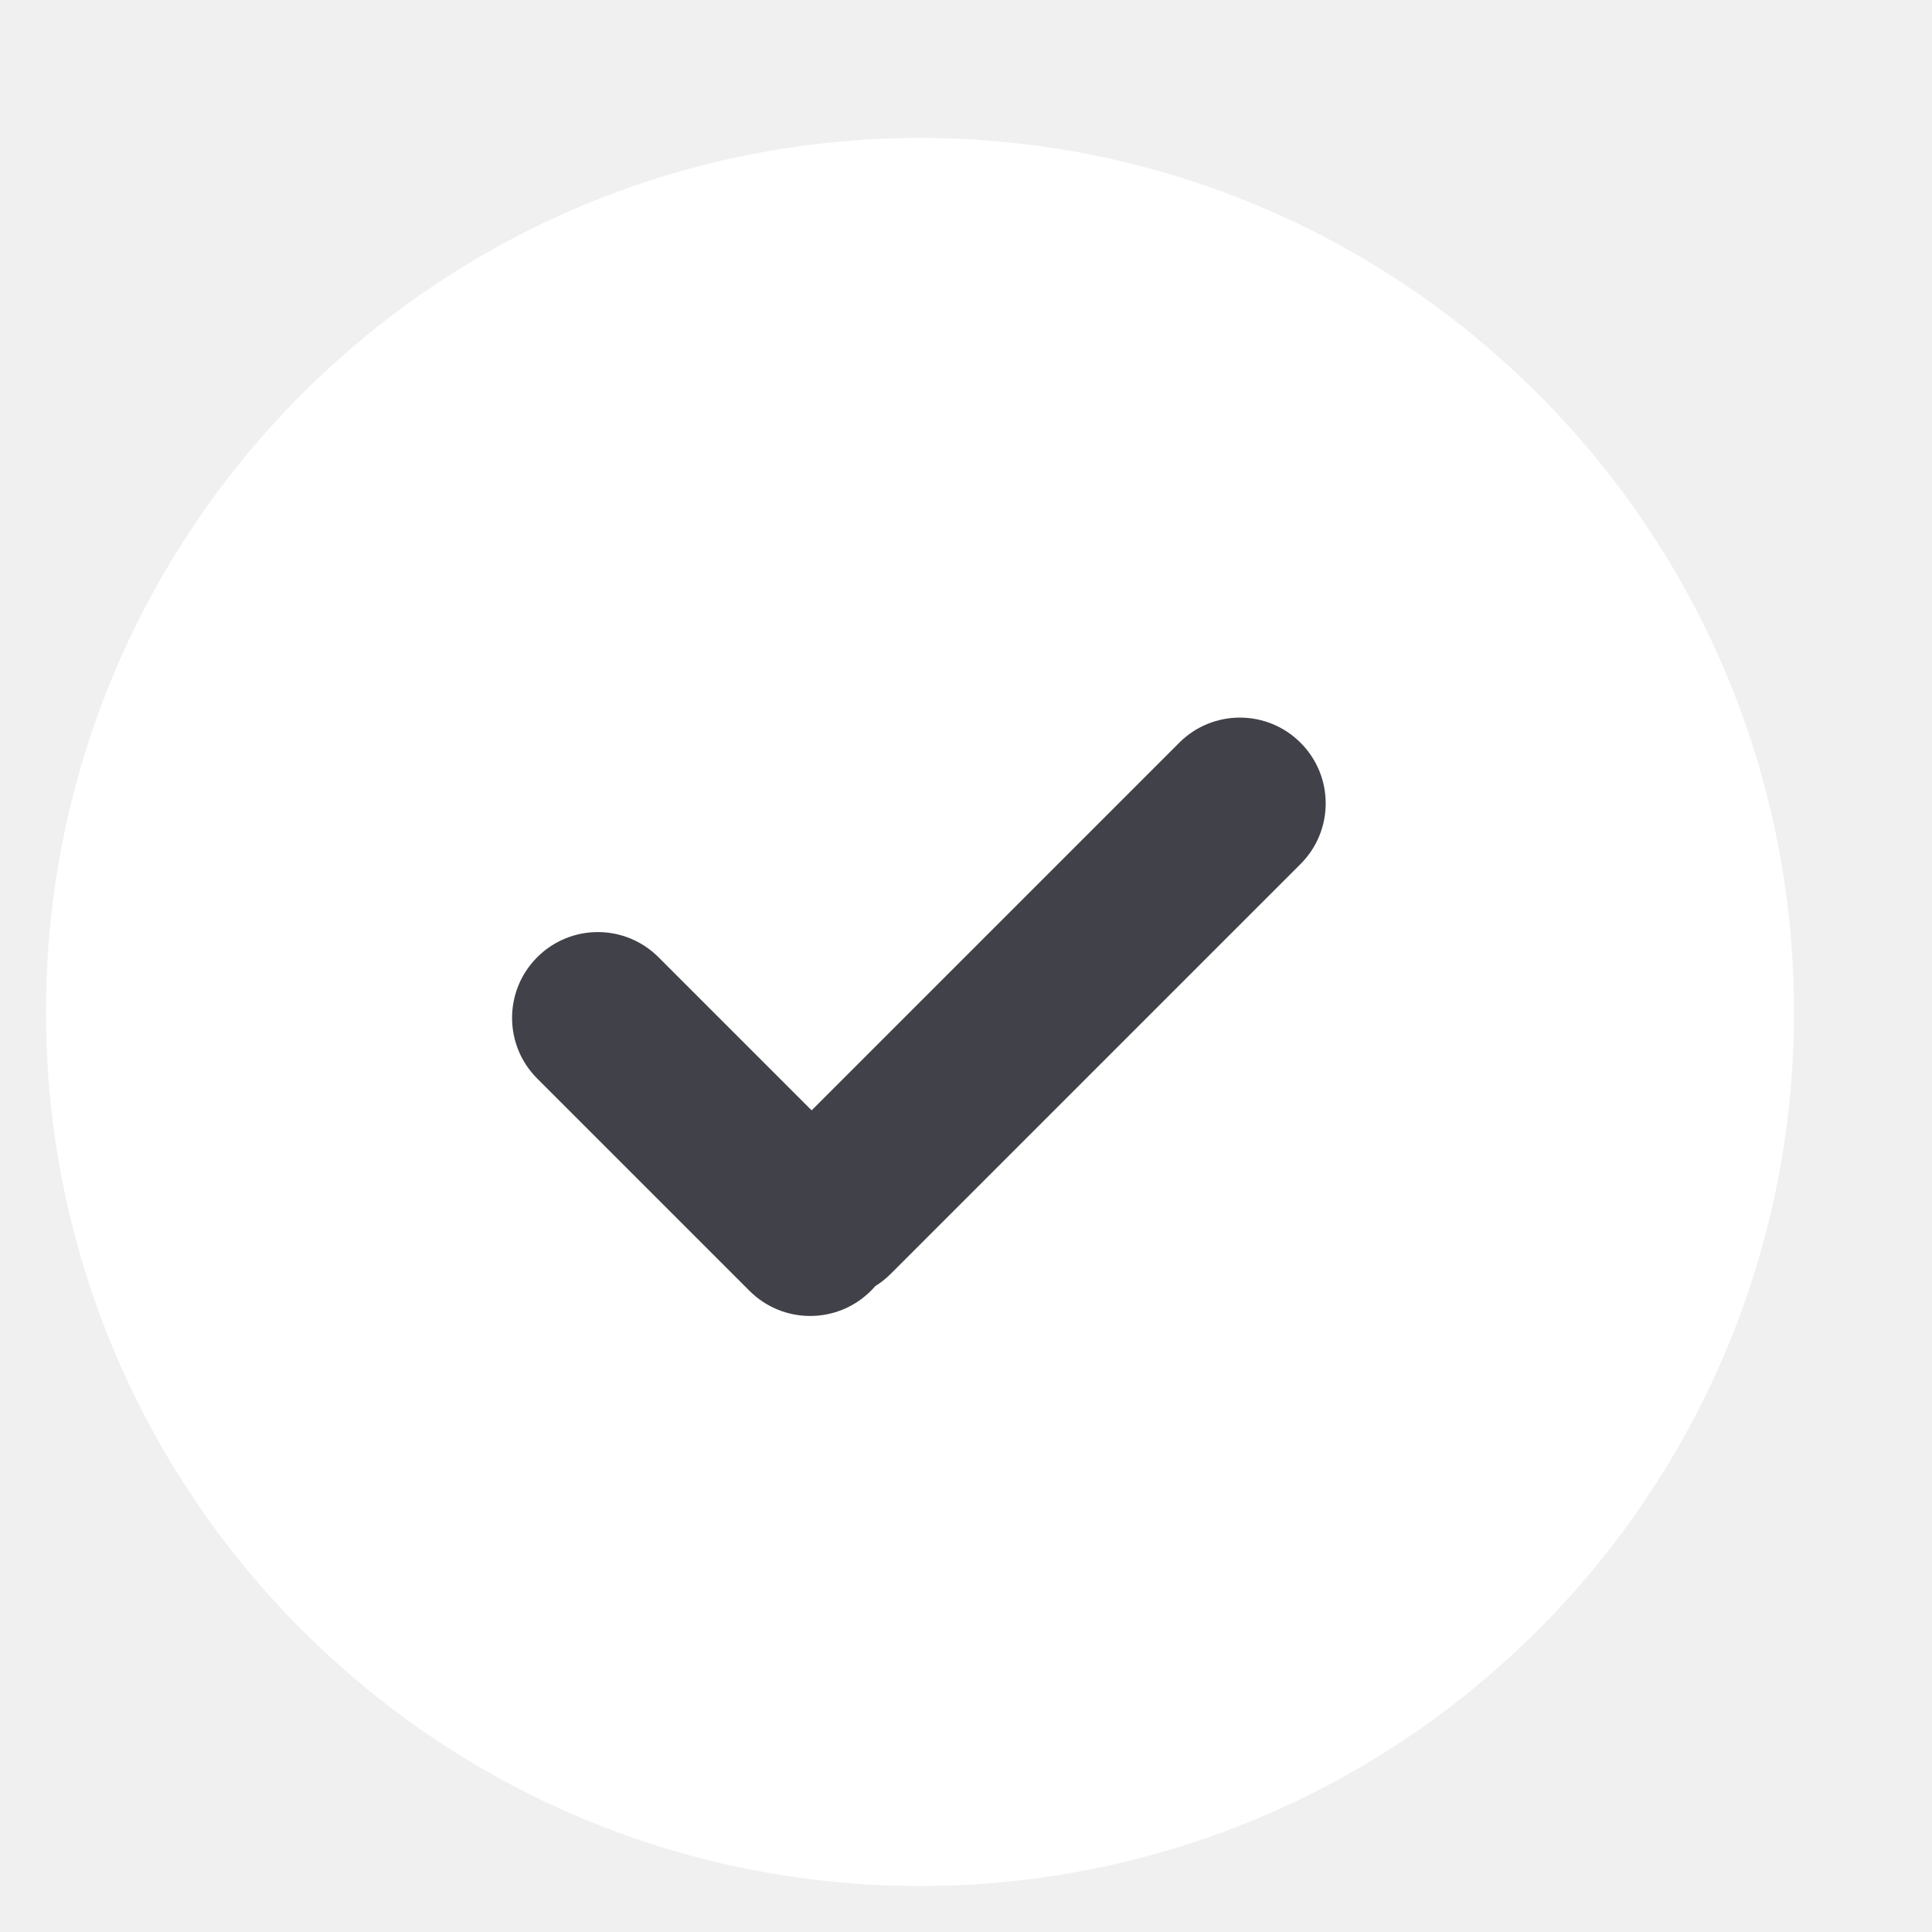
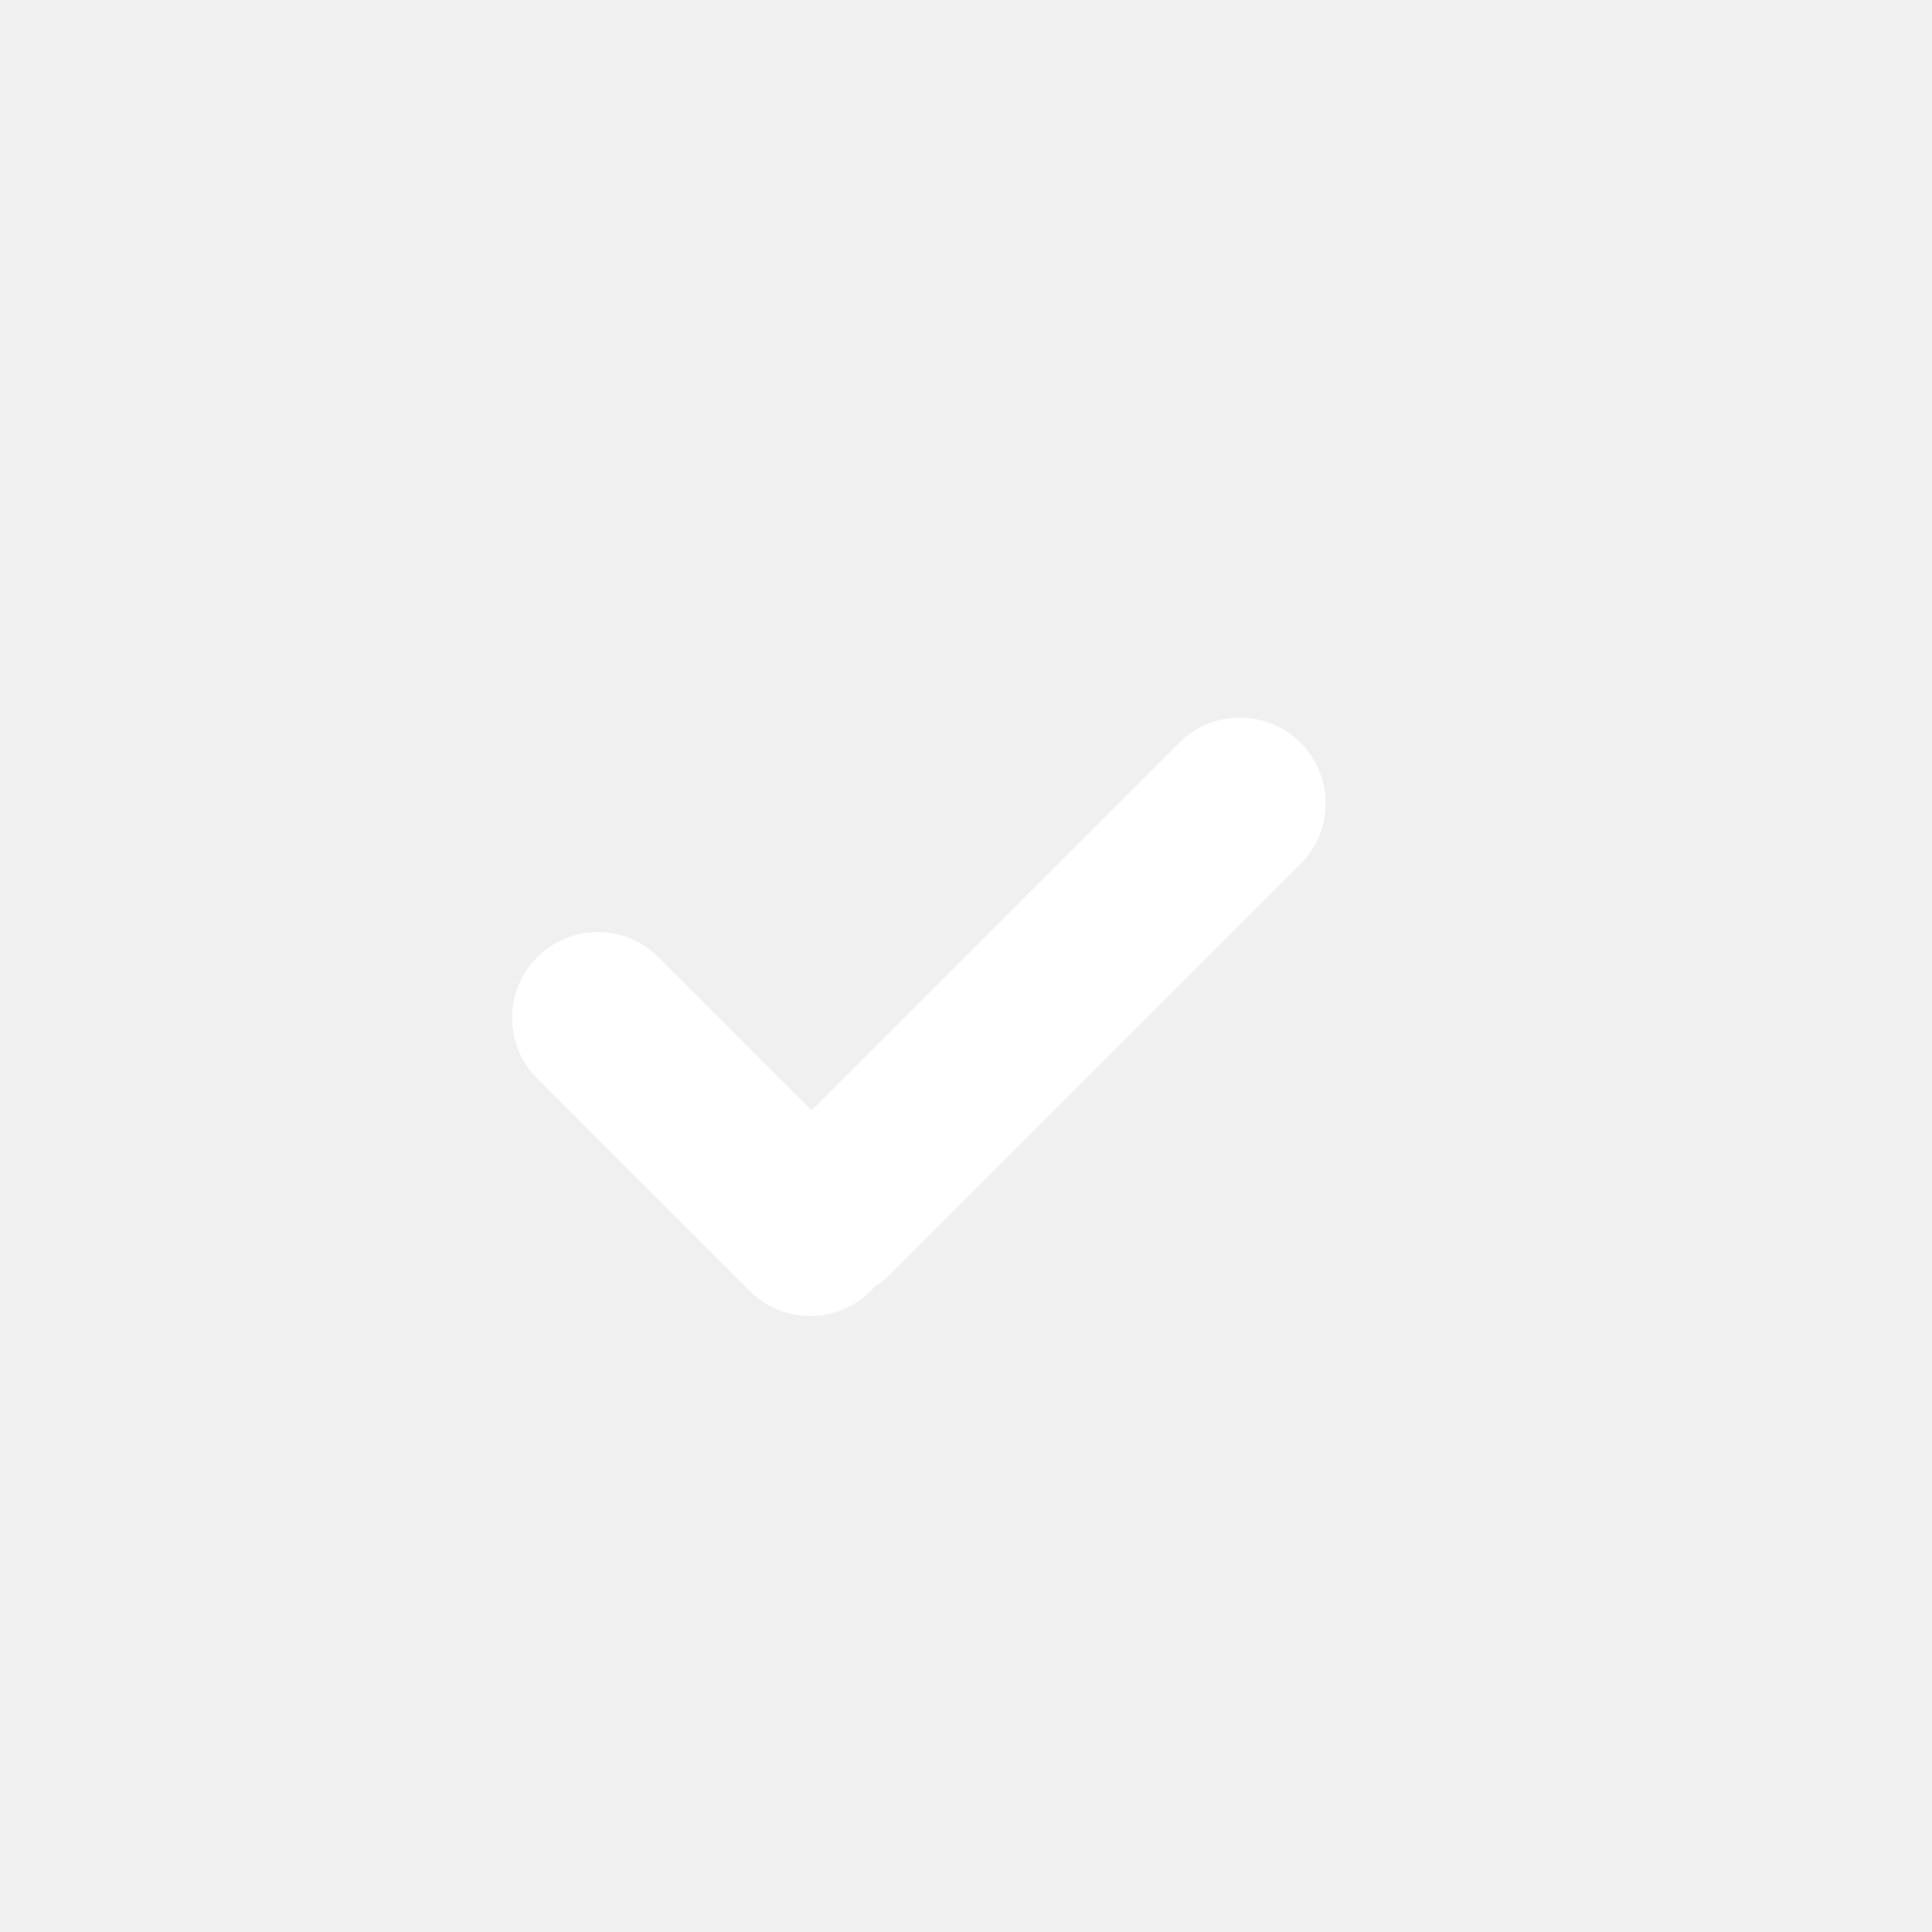
<svg xmlns="http://www.w3.org/2000/svg" width="21" height="21" viewBox="0 0 21 21" fill="none">
-   <path d="M2 11C2 6.582 5.582 3 10 3C14.418 3 18 6.582 18 11C18 15.418 14.418 19 10 19C5.582 19 2 15.418 2 11Z" fill="white" />
-   <path fill-rule="evenodd" clip-rule="evenodd" d="M9.513 13.98C9.498 13.998 9.482 14.015 9.466 14.031C9.101 14.395 8.511 14.395 8.147 14.031L5.839 11.723C5.475 11.359 5.475 10.769 5.839 10.405C6.203 10.04 6.793 10.04 7.158 10.405L8.822 12.069L12.818 8.073C13.182 7.709 13.772 7.709 14.136 8.073C14.501 8.437 14.501 9.028 14.136 9.392L9.682 13.846C9.63 13.898 9.573 13.943 9.513 13.98Z" fill="#414149" />
-   <path d="M10 17.5C6.41 17.5 3.5 14.59 3.5 11H0.5C0.5 16.247 4.753 20.5 10 20.5V17.5ZM16.5 11C16.5 14.59 13.59 17.5 10 17.5V20.5C15.247 20.5 19.5 16.247 19.5 11H16.5ZM10 4.5C13.59 4.5 16.5 7.41 16.5 11H19.5C19.5 5.753 15.247 1.5 10 1.5V4.5ZM10 1.5C4.753 1.5 0.5 5.753 0.5 11H3.5C3.5 7.41 6.41 4.5 10 4.5V1.5Z" fill="white" />
+   <path d="M2 11C2 6.582 5.582 3 10 3C14.418 3 18 6.582 18 11C18 15.418 14.418 19 10 19C5.582 19 2 15.418 2 11Z" />
+   <path fill-rule="evenodd" clip-rule="evenodd" d="M9.513 13.98C9.498 13.998 9.482 14.015 9.466 14.031C9.101 14.395 8.511 14.395 8.147 14.031L5.839 11.723C5.475 11.359 5.475 10.769 5.839 10.405C6.203 10.04 6.793 10.04 7.158 10.405L8.822 12.069L12.818 8.073C13.182 7.709 13.772 7.709 14.136 8.073C14.501 8.437 14.501 9.028 14.136 9.392L9.682 13.846C9.63 13.898 9.573 13.943 9.513 13.98Z" fill="white" />
+   <path d="M10 17.5C6.41 17.5 3.5 14.59 3.5 11H0.5C0.5 16.247 4.753 20.5 10 20.5V17.5ZM16.5 11C16.5 14.59 13.59 17.5 10 17.5V20.5C15.247 20.5 19.5 16.247 19.5 11H16.5ZM10 4.5C13.59 4.5 16.5 7.41 16.5 11H19.5C19.5 5.753 15.247 1.5 10 1.5V4.5ZM10 1.5C4.753 1.5 0.5 5.753 0.5 11H3.5C3.5 7.41 6.41 4.5 10 4.5V1.5Z" />
</svg>
